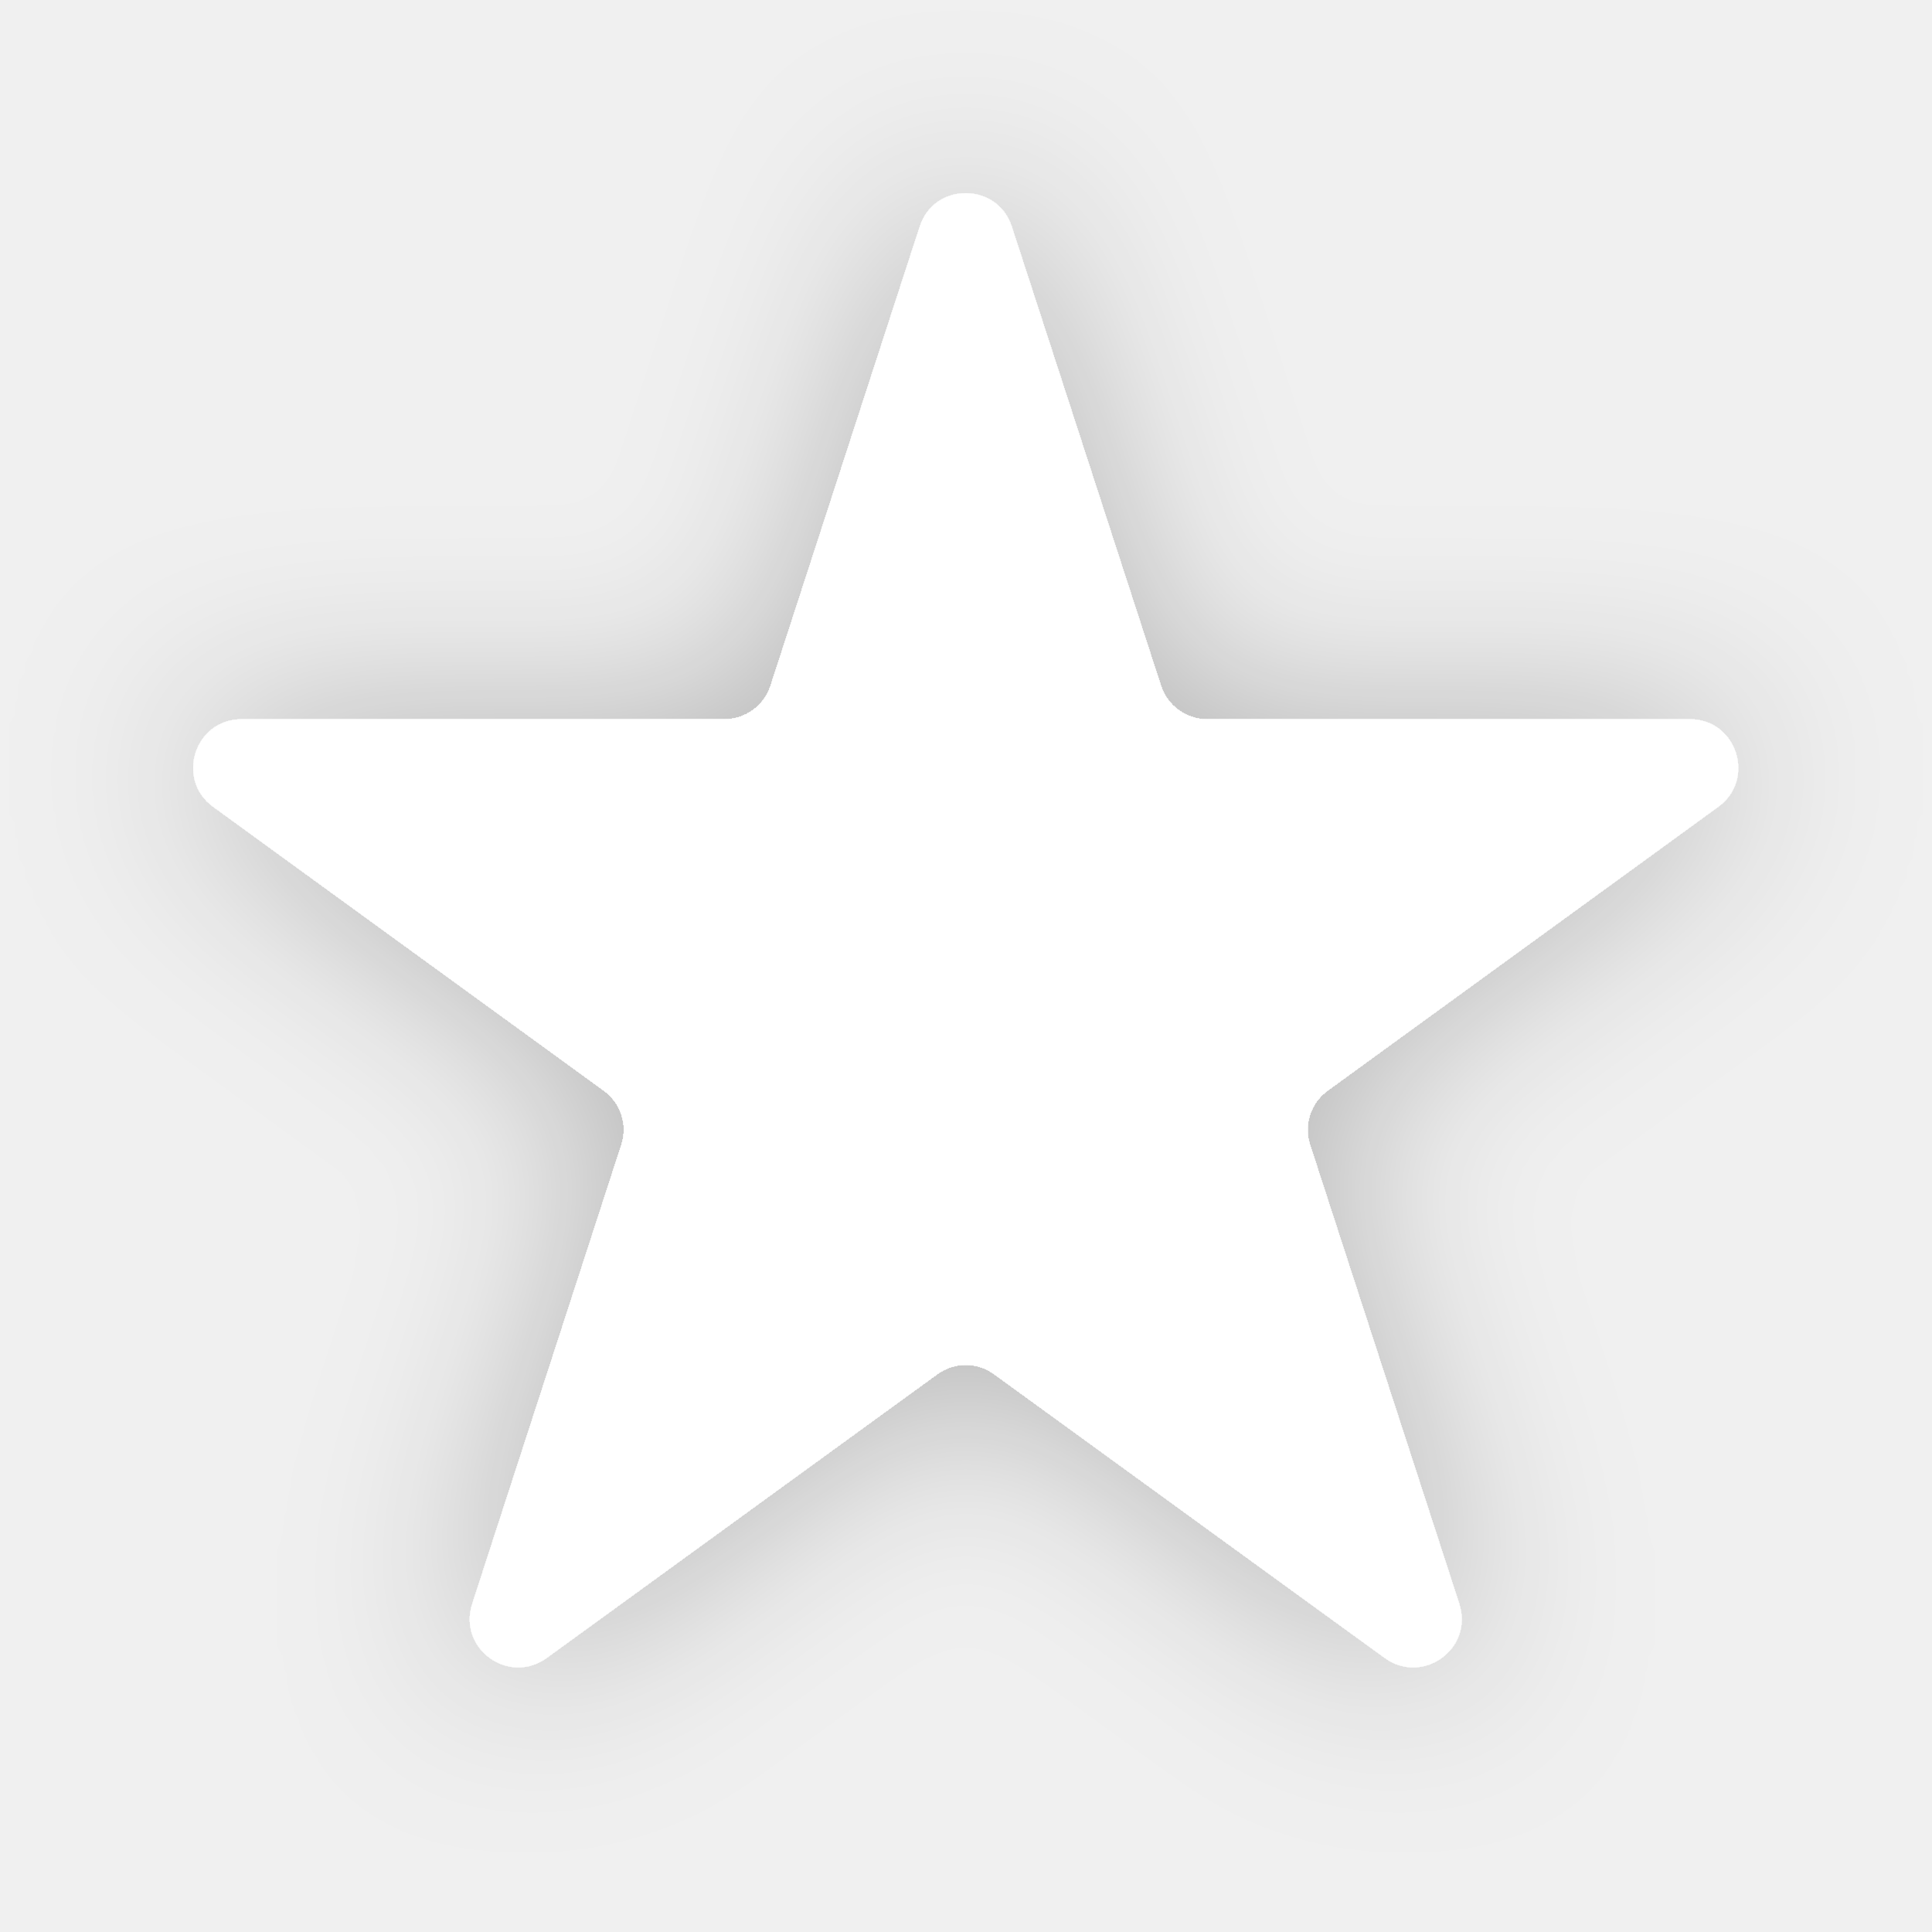
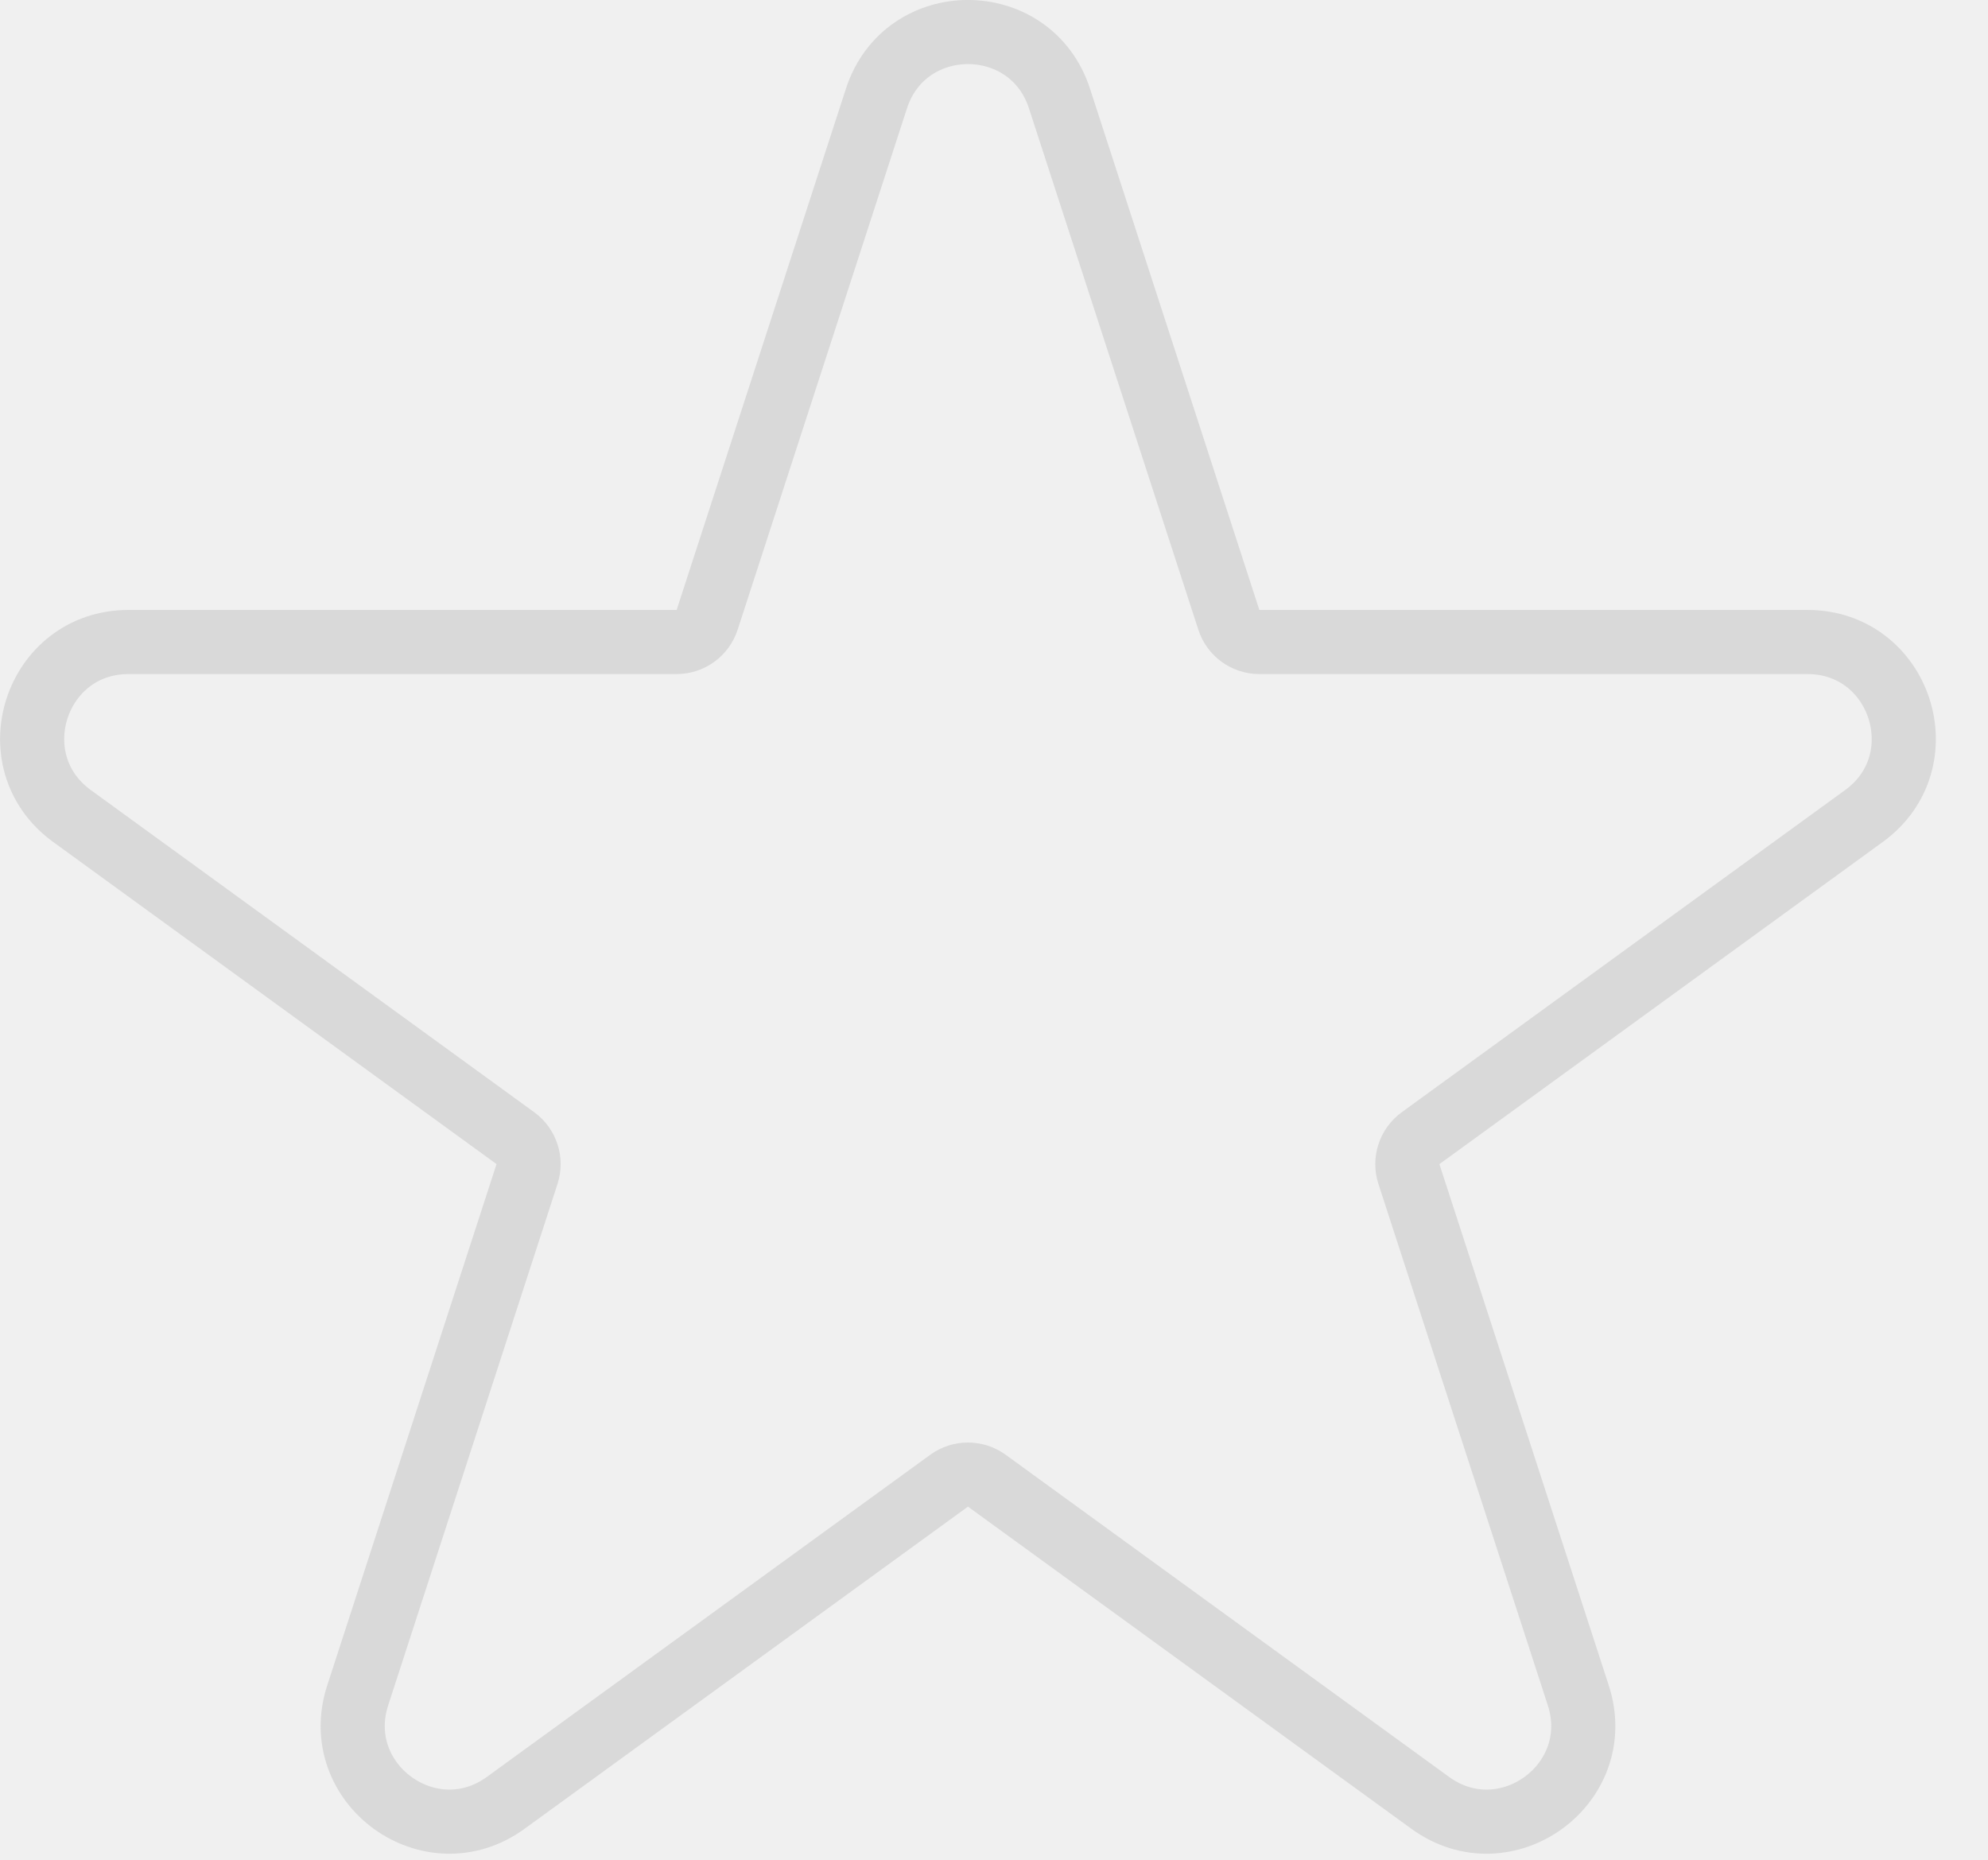
- <svg xmlns="http://www.w3.org/2000/svg" width="20" height="20" viewBox="0 0 20 20" fill="none">
-   <g filter="url(#filter0_d_633_3346)">
-     <path d="M9.522 2.345C9.671 1.885 10.323 1.885 10.473 2.345L12.018 7.101C12.085 7.307 12.277 7.446 12.493 7.446H17.493C17.978 7.446 18.179 8.066 17.787 8.351L13.742 11.29C13.567 11.417 13.494 11.643 13.56 11.849L15.106 16.604C15.255 17.065 14.728 17.448 14.336 17.163L10.291 14.224C10.116 14.097 9.879 14.097 9.703 14.224L5.658 17.163C5.266 17.448 4.739 17.065 4.889 16.604L6.434 11.849C6.501 11.643 6.427 11.417 6.252 11.29L2.207 8.351C1.815 8.066 2.017 7.446 2.501 7.446H7.501C7.718 7.446 7.91 7.307 7.977 7.101L9.522 2.345Z" fill="white" />
-   </g>
-   <defs>
-     <filter id="filter0_d_633_3346" x="0" y="0" width="19.994" height="19.261" filterUnits="userSpaceOnUse" color-interpolation-filters="sRGB">
-       <feFlood flood-opacity="0" result="BackgroundImageFix" />
-       <feColorMatrix in="SourceAlpha" type="matrix" values="0 0 0 0 0 0 0 0 0 0 0 0 0 0 0 0 0 0 127 0" result="hardAlpha" />
-       <feOffset />
-       <feGaussianBlur stdDeviation="1" />
-       <feComposite in2="hardAlpha" operator="out" />
-       <feColorMatrix type="matrix" values="0 0 0 0 0 0 0 0 0 0 0 0 0 0 0 0 0 0 0.25 0" />
-       <feBlend mode="normal" in2="BackgroundImageFix" result="effect1_dropShadow_633_3346" />
-       <feBlend mode="normal" in="SourceGraphic" in2="effect1_dropShadow_633_3346" result="shape" />
-     </filter>
-   </defs>
+ <svg xmlns="http://www.w3.org/2000/svg" width="31" height="29" viewBox="0 0 31 29" fill="none">
+   <path d="M13.667 1.536C14.116 0.154 16.072 0.154 16.521 1.536L19.162 9.665C19.228 9.871 19.421 10.011 19.637 10.011H28.184C29.637 10.011 30.241 11.87 29.066 12.724L22.152 17.748C21.977 17.876 21.903 18.101 21.97 18.307L24.611 26.436C25.06 27.818 23.479 28.966 22.303 28.113L15.388 23.089C15.213 22.962 14.975 22.962 14.8 23.089L7.885 28.113C6.71 28.966 5.129 27.818 5.578 26.436L8.218 18.307C8.285 18.101 8.212 17.876 8.037 17.748L1.122 12.724C-0.053 11.87 0.551 10.011 2.004 10.011H10.551C10.768 10.011 10.96 9.871 11.027 9.665L13.667 1.536Z" stroke="#D9D9D9" />
</svg>
